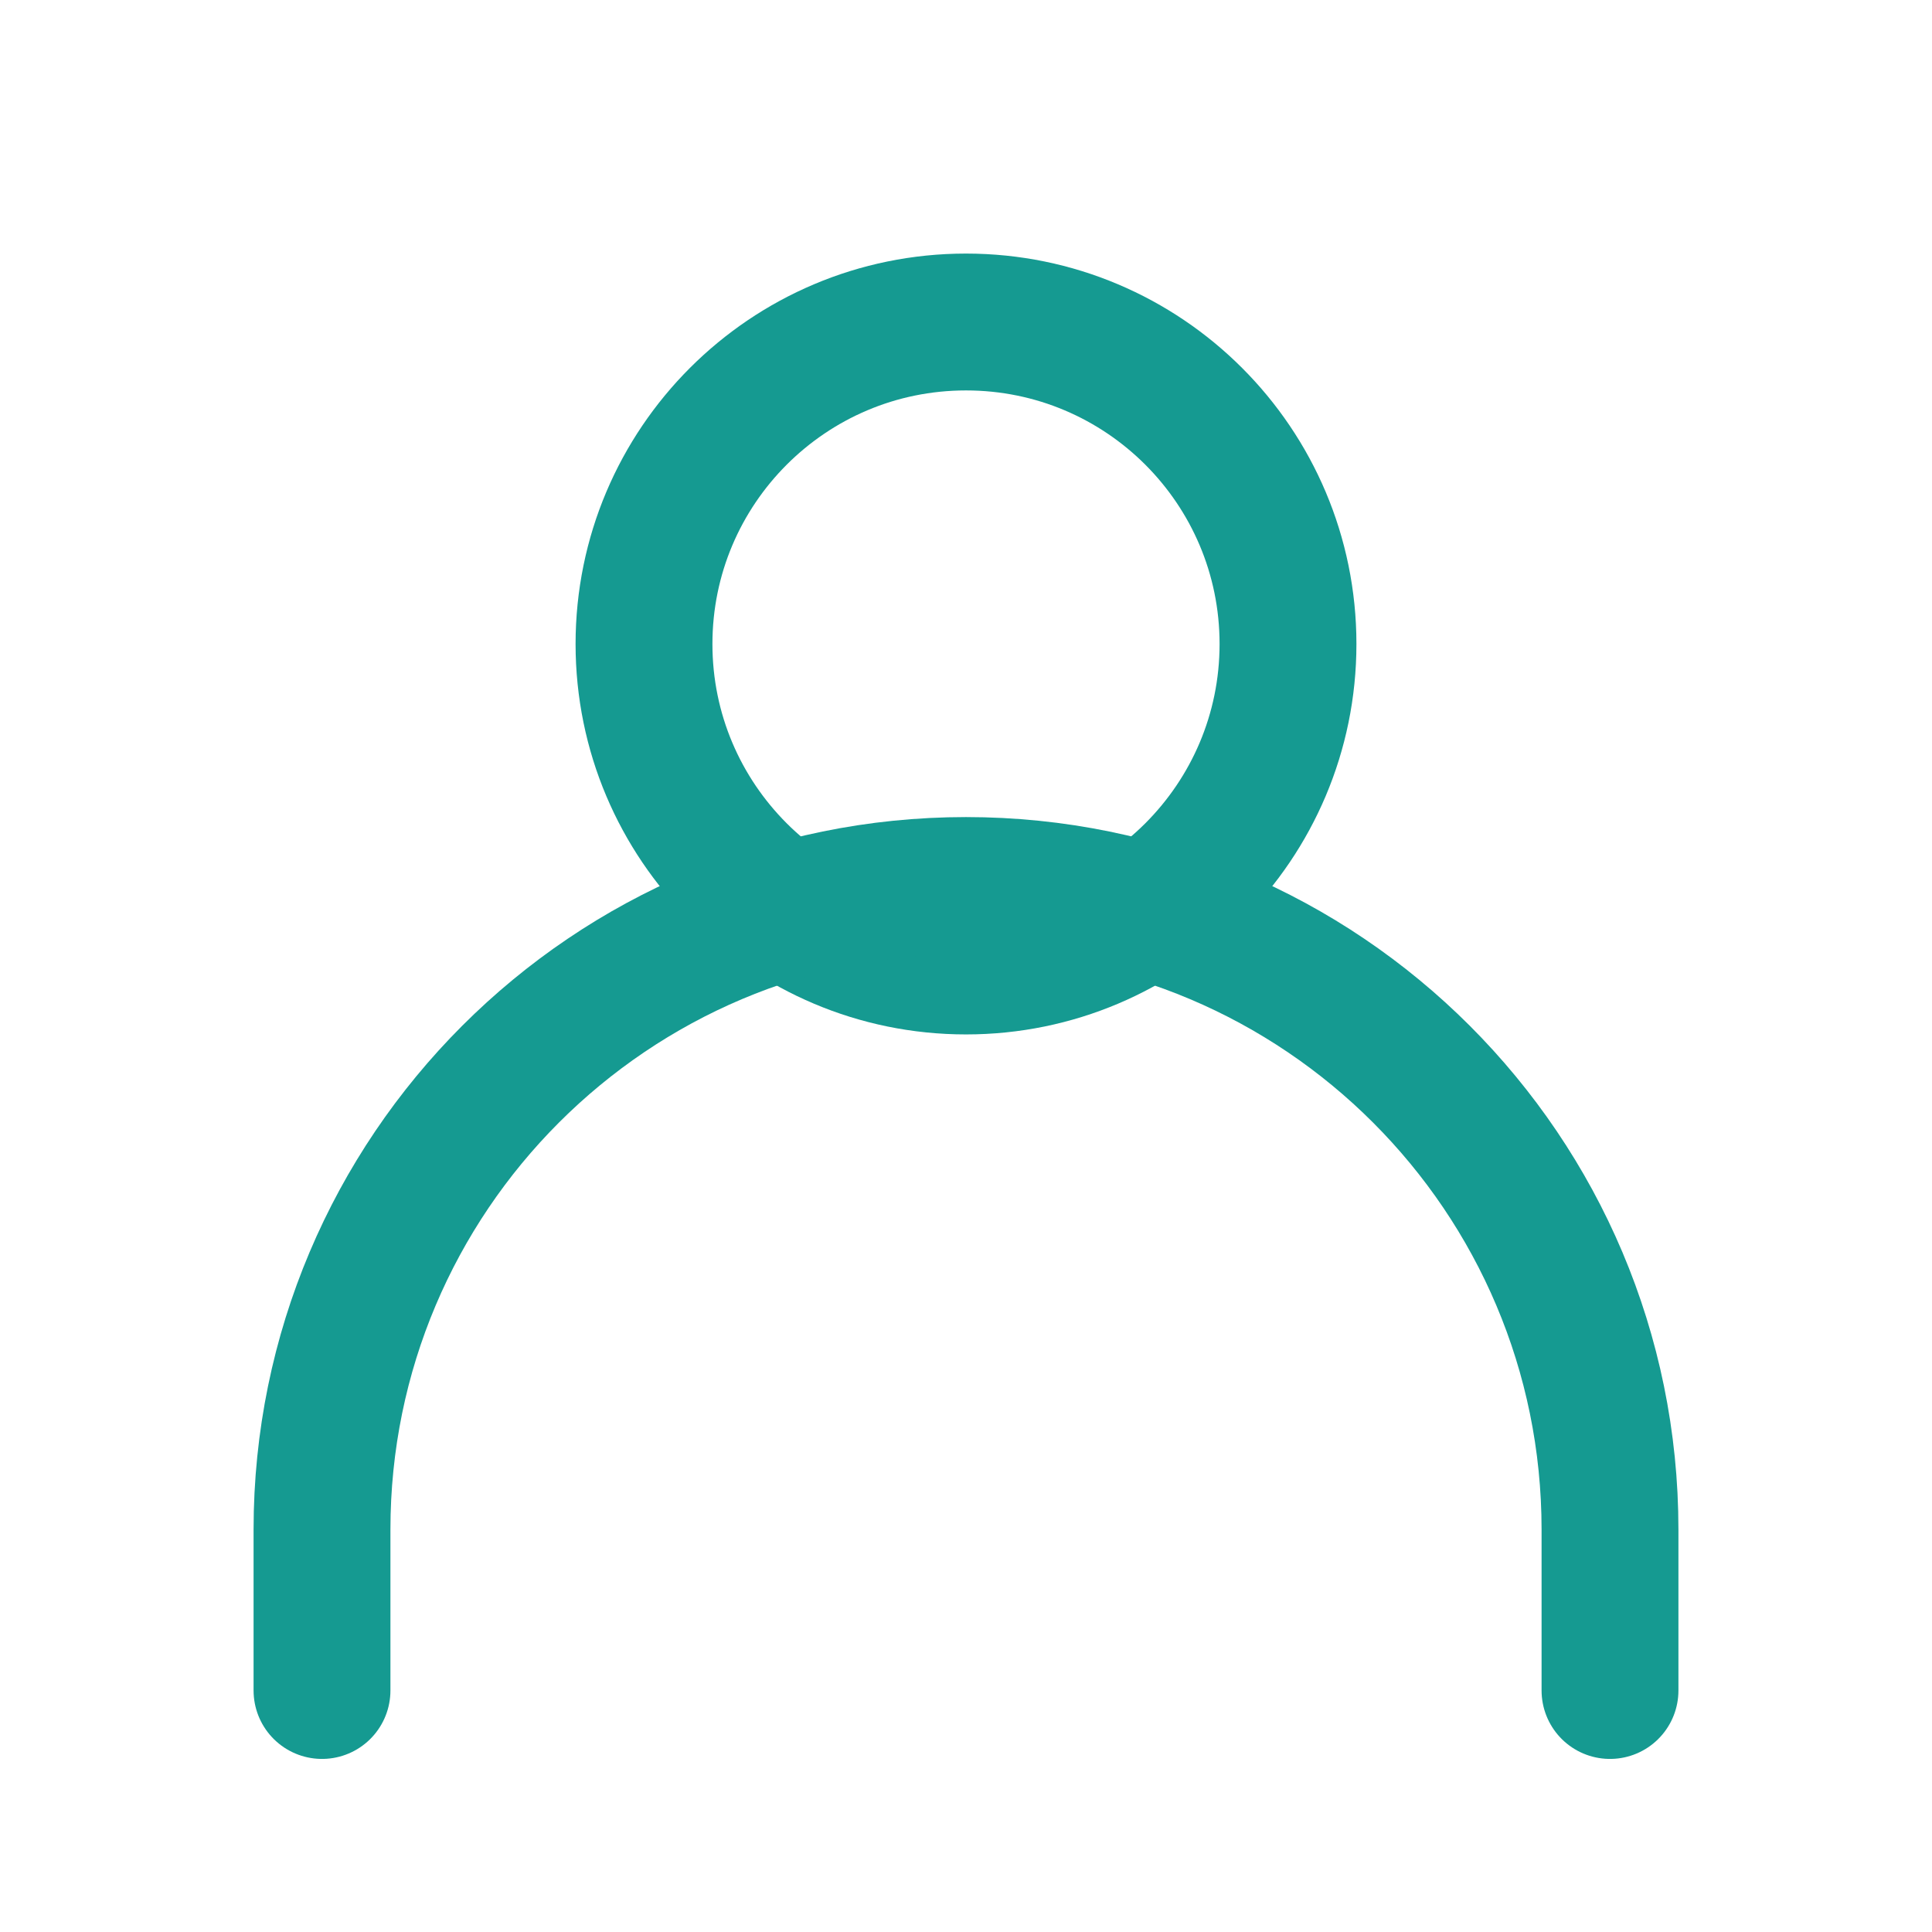
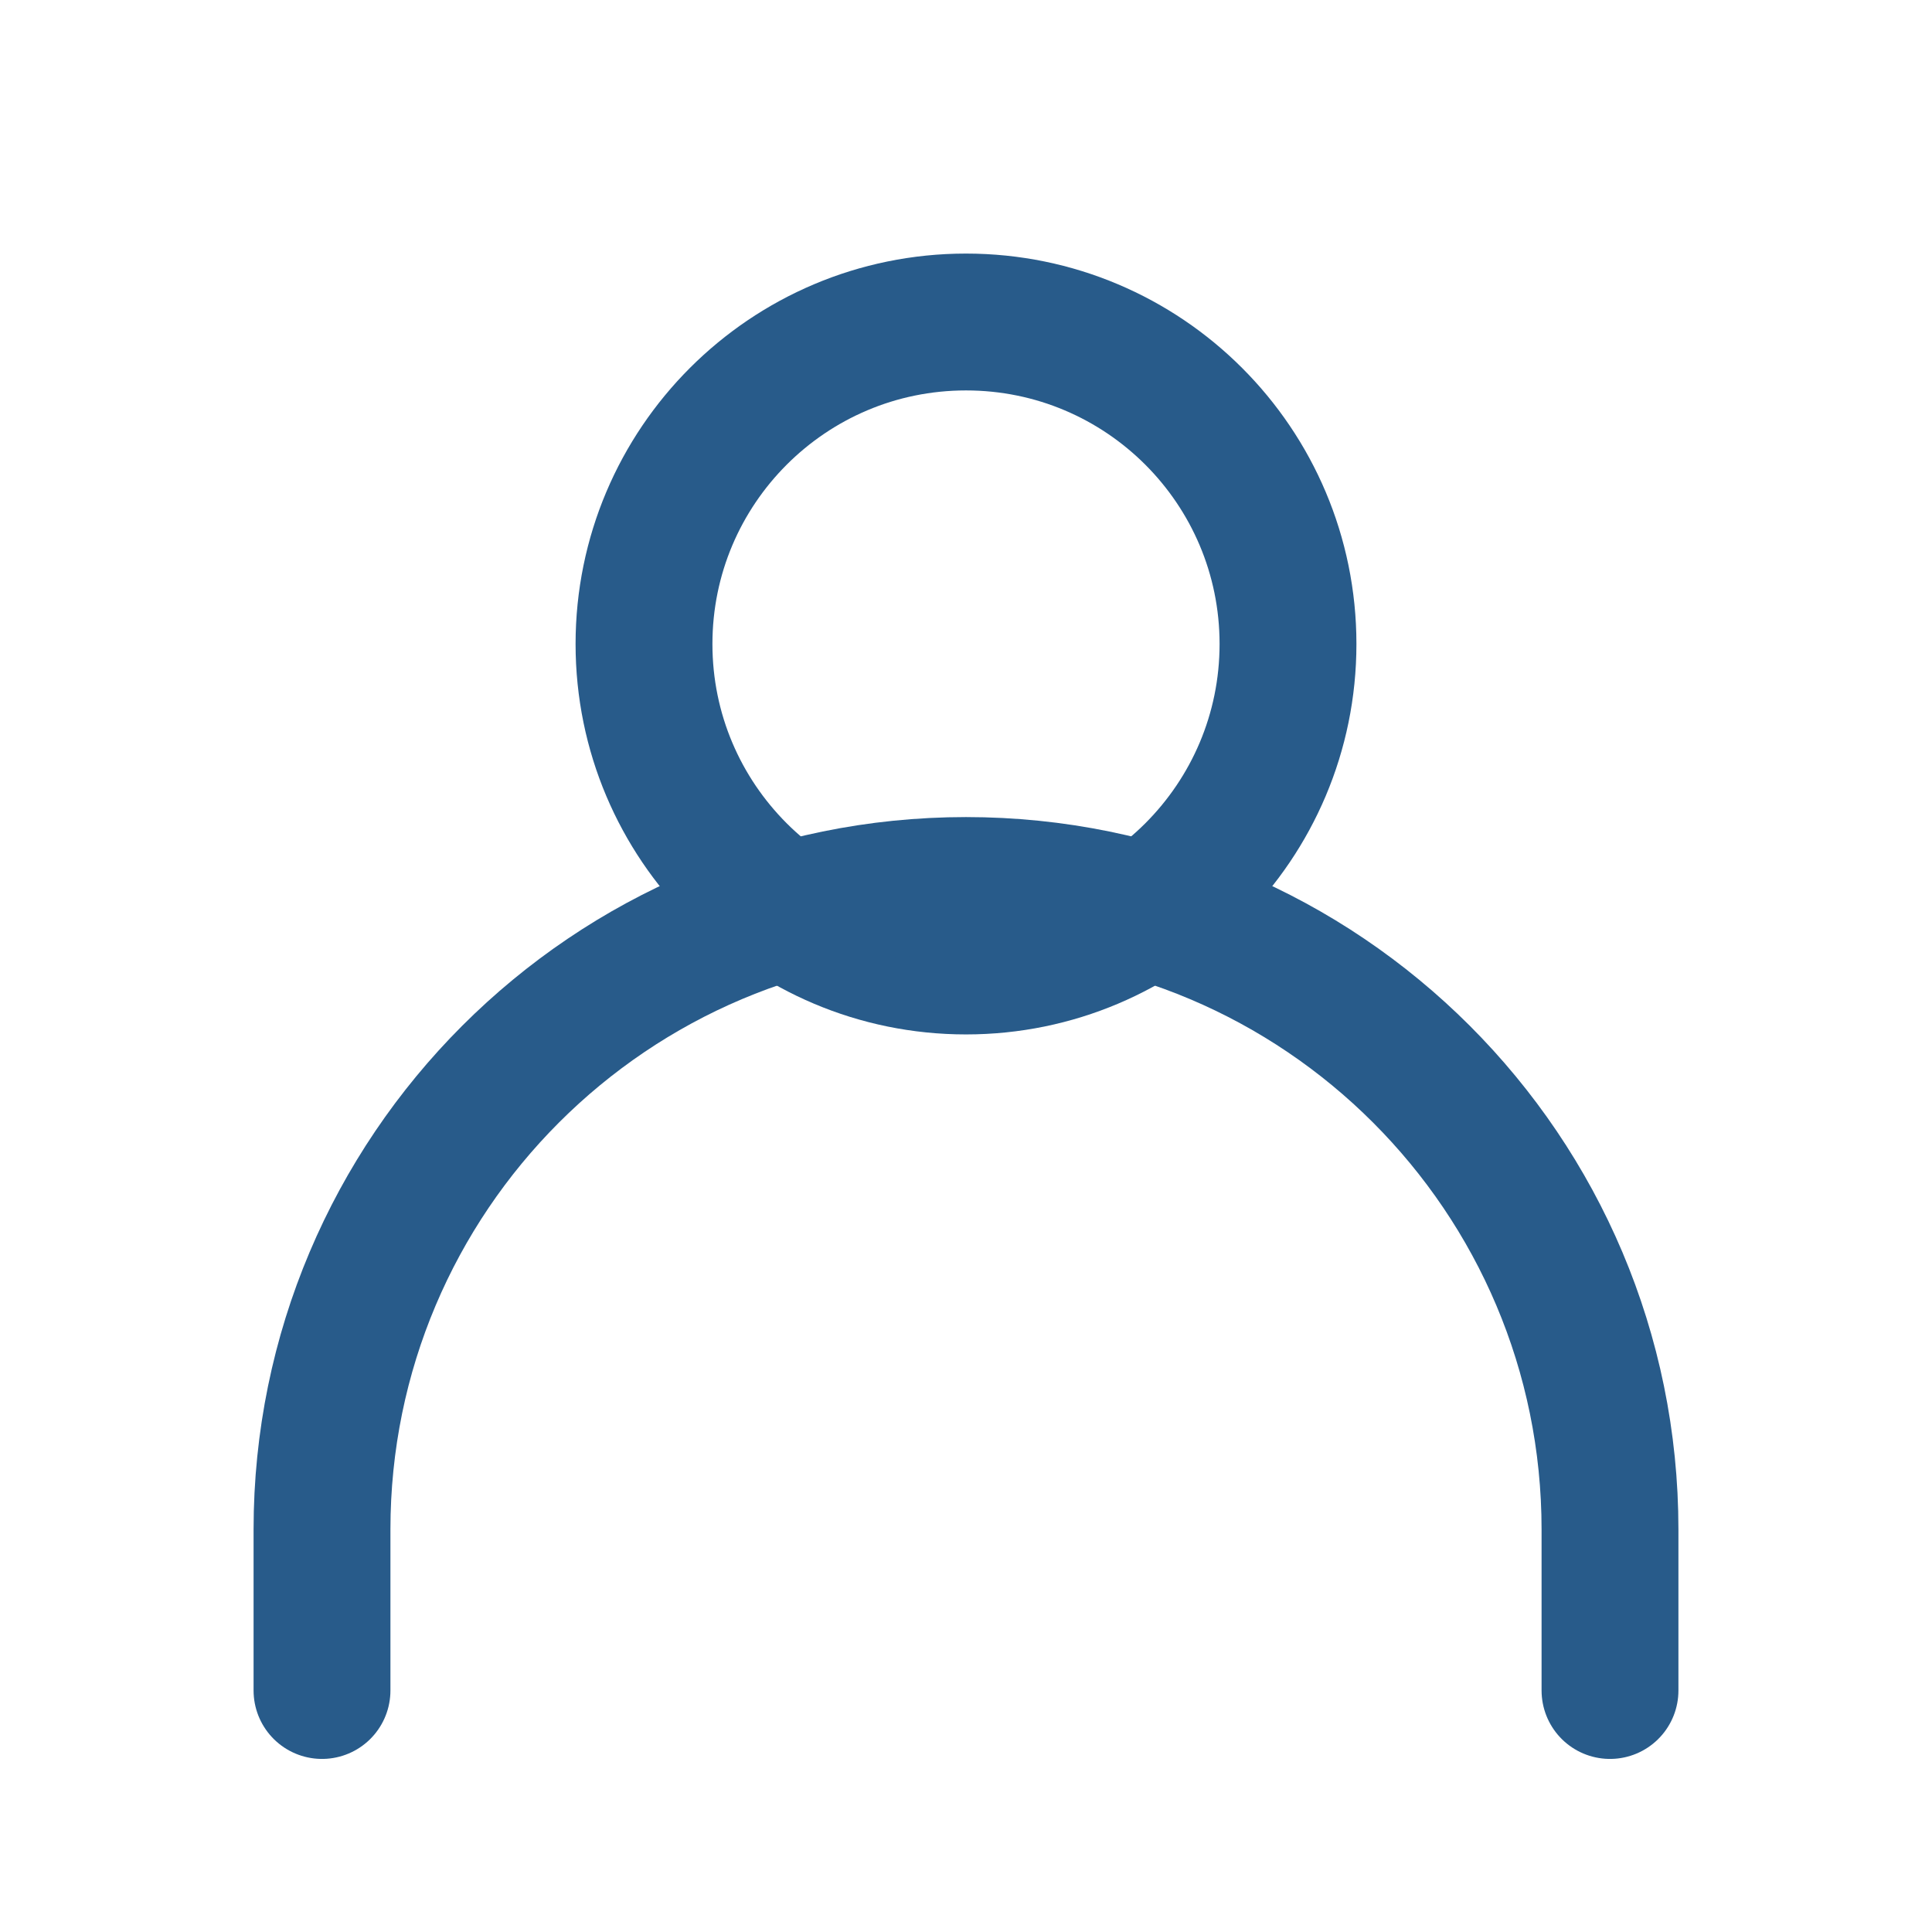
<svg xmlns="http://www.w3.org/2000/svg" width="24" height="24" viewBox="0 0 24 24">
-   <circle cx="12" cy="8" r="4" fill="none" stroke="#159A91" stroke-width="1.7" />
-   <path d="M4 21v-2a8 8 0 0 1 16 0v2" fill="none" stroke="#159A91" stroke-width="1.7" stroke-linecap="round" stroke-linejoin="round" />
+   <circle cx="12" cy="8" r="4" fill="none" stroke="#285B8A" stroke-width="1.7" />
+   <path d="M4 21v-2a8 8 0 0 1 16 0v2" fill="none" stroke="#285B8A" stroke-width="1.7" stroke-linecap="round" stroke-linejoin="round" />
</svg>
